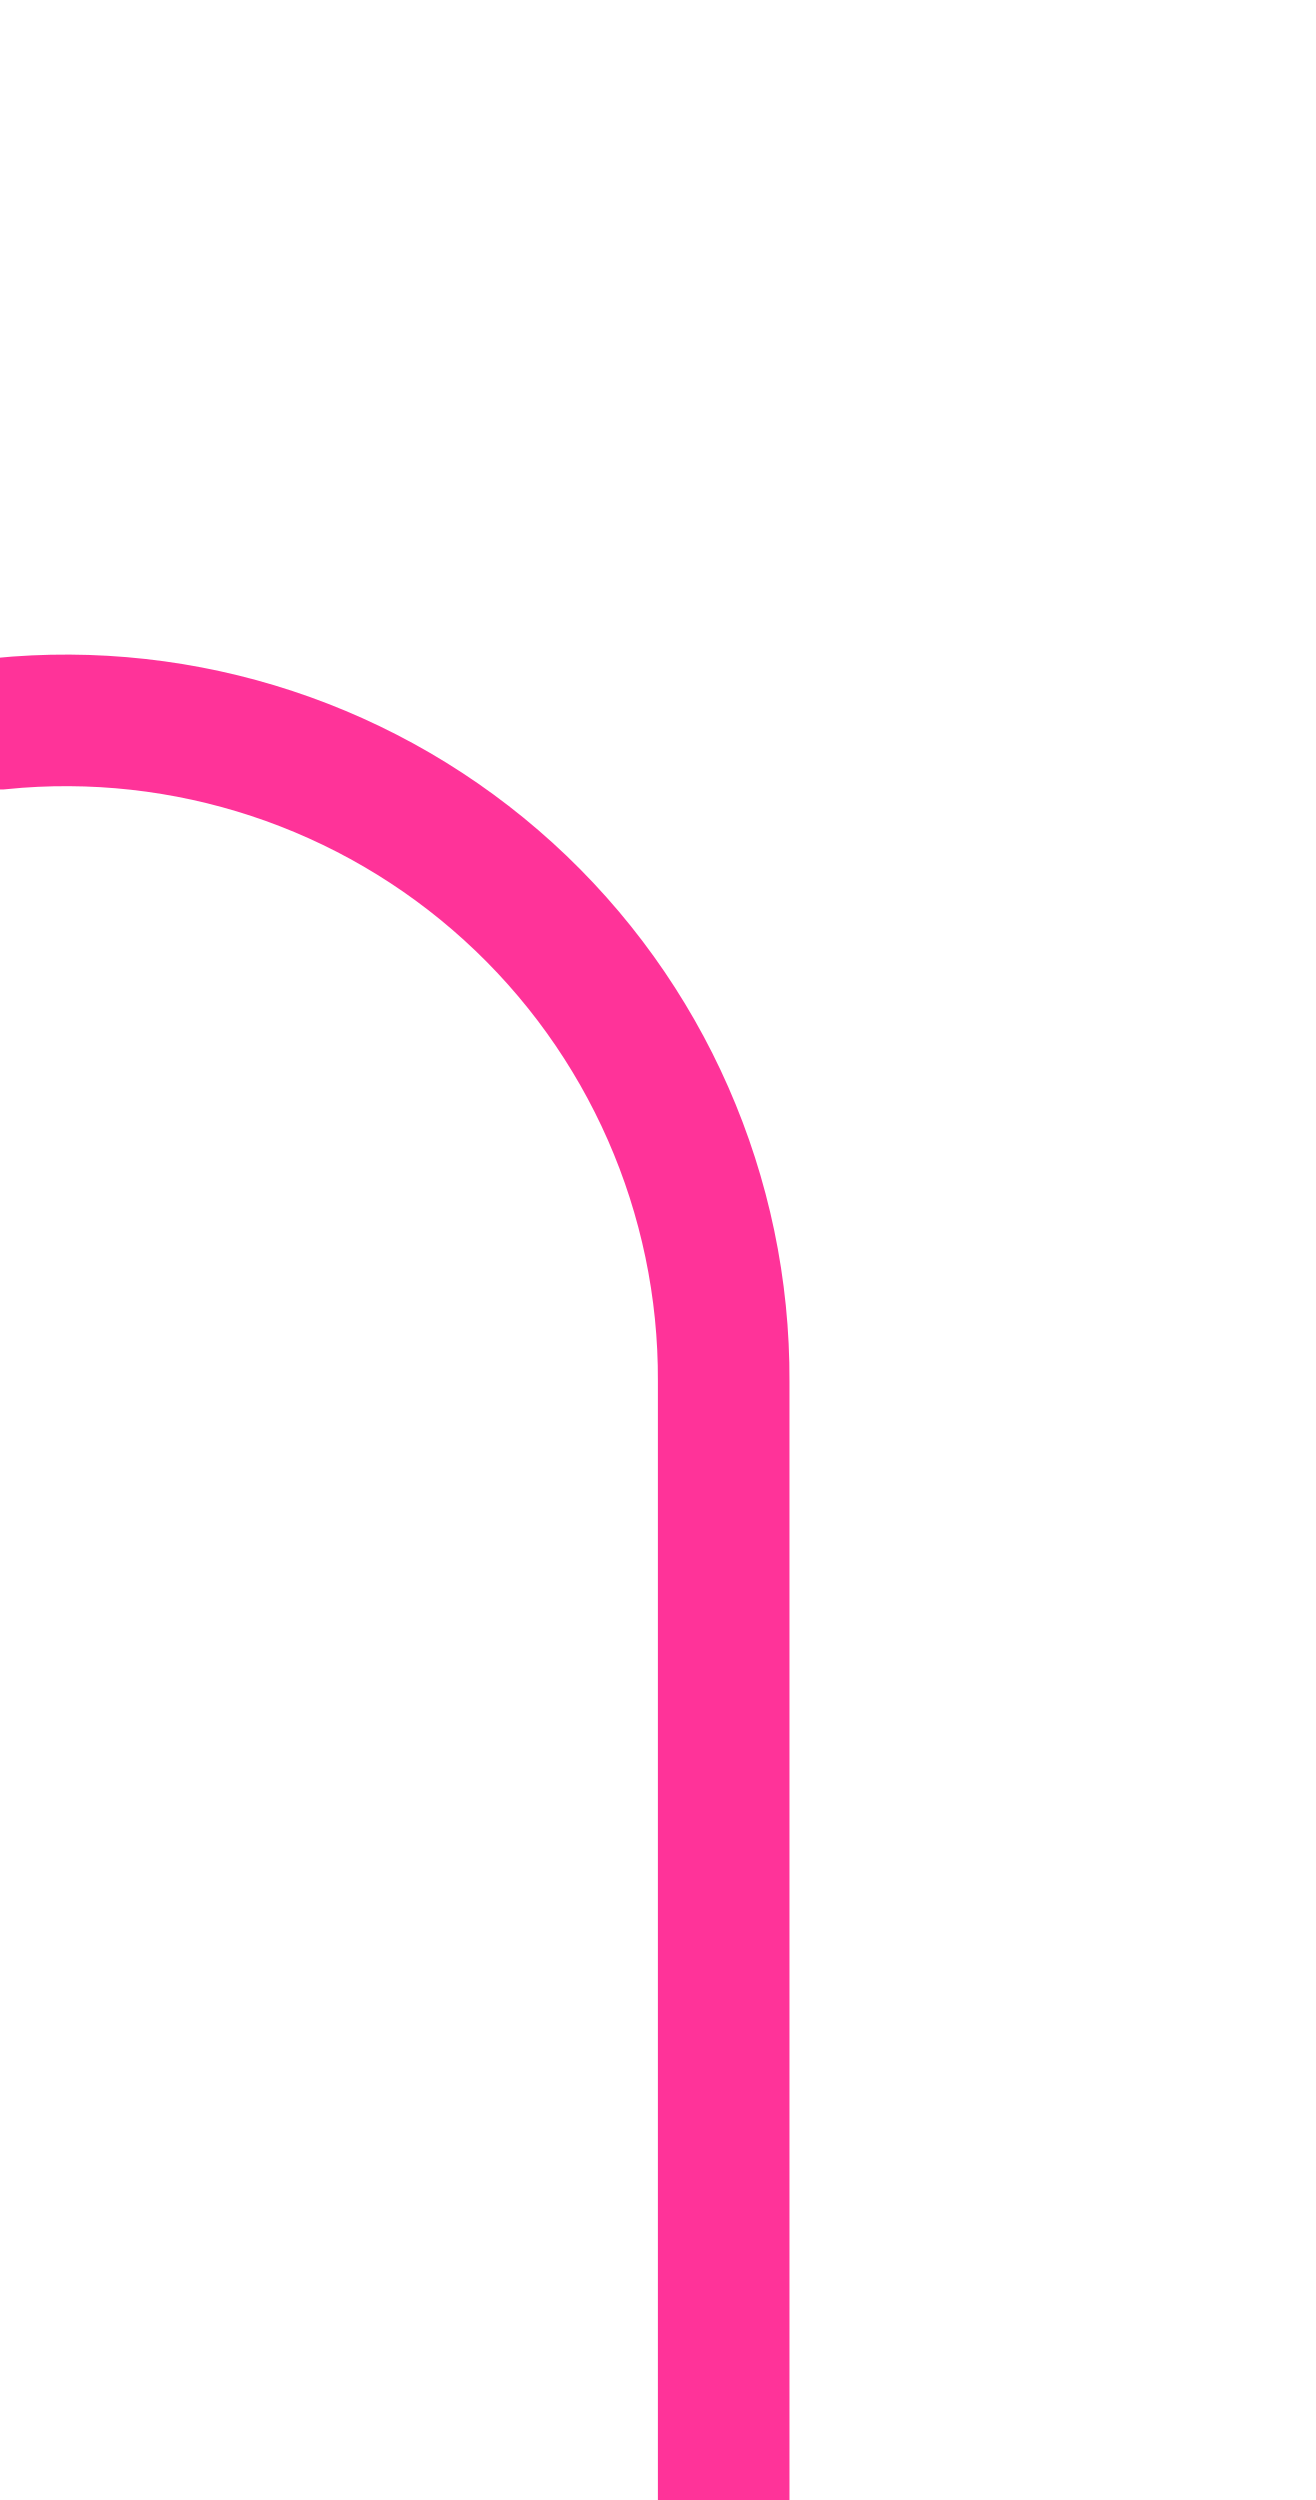
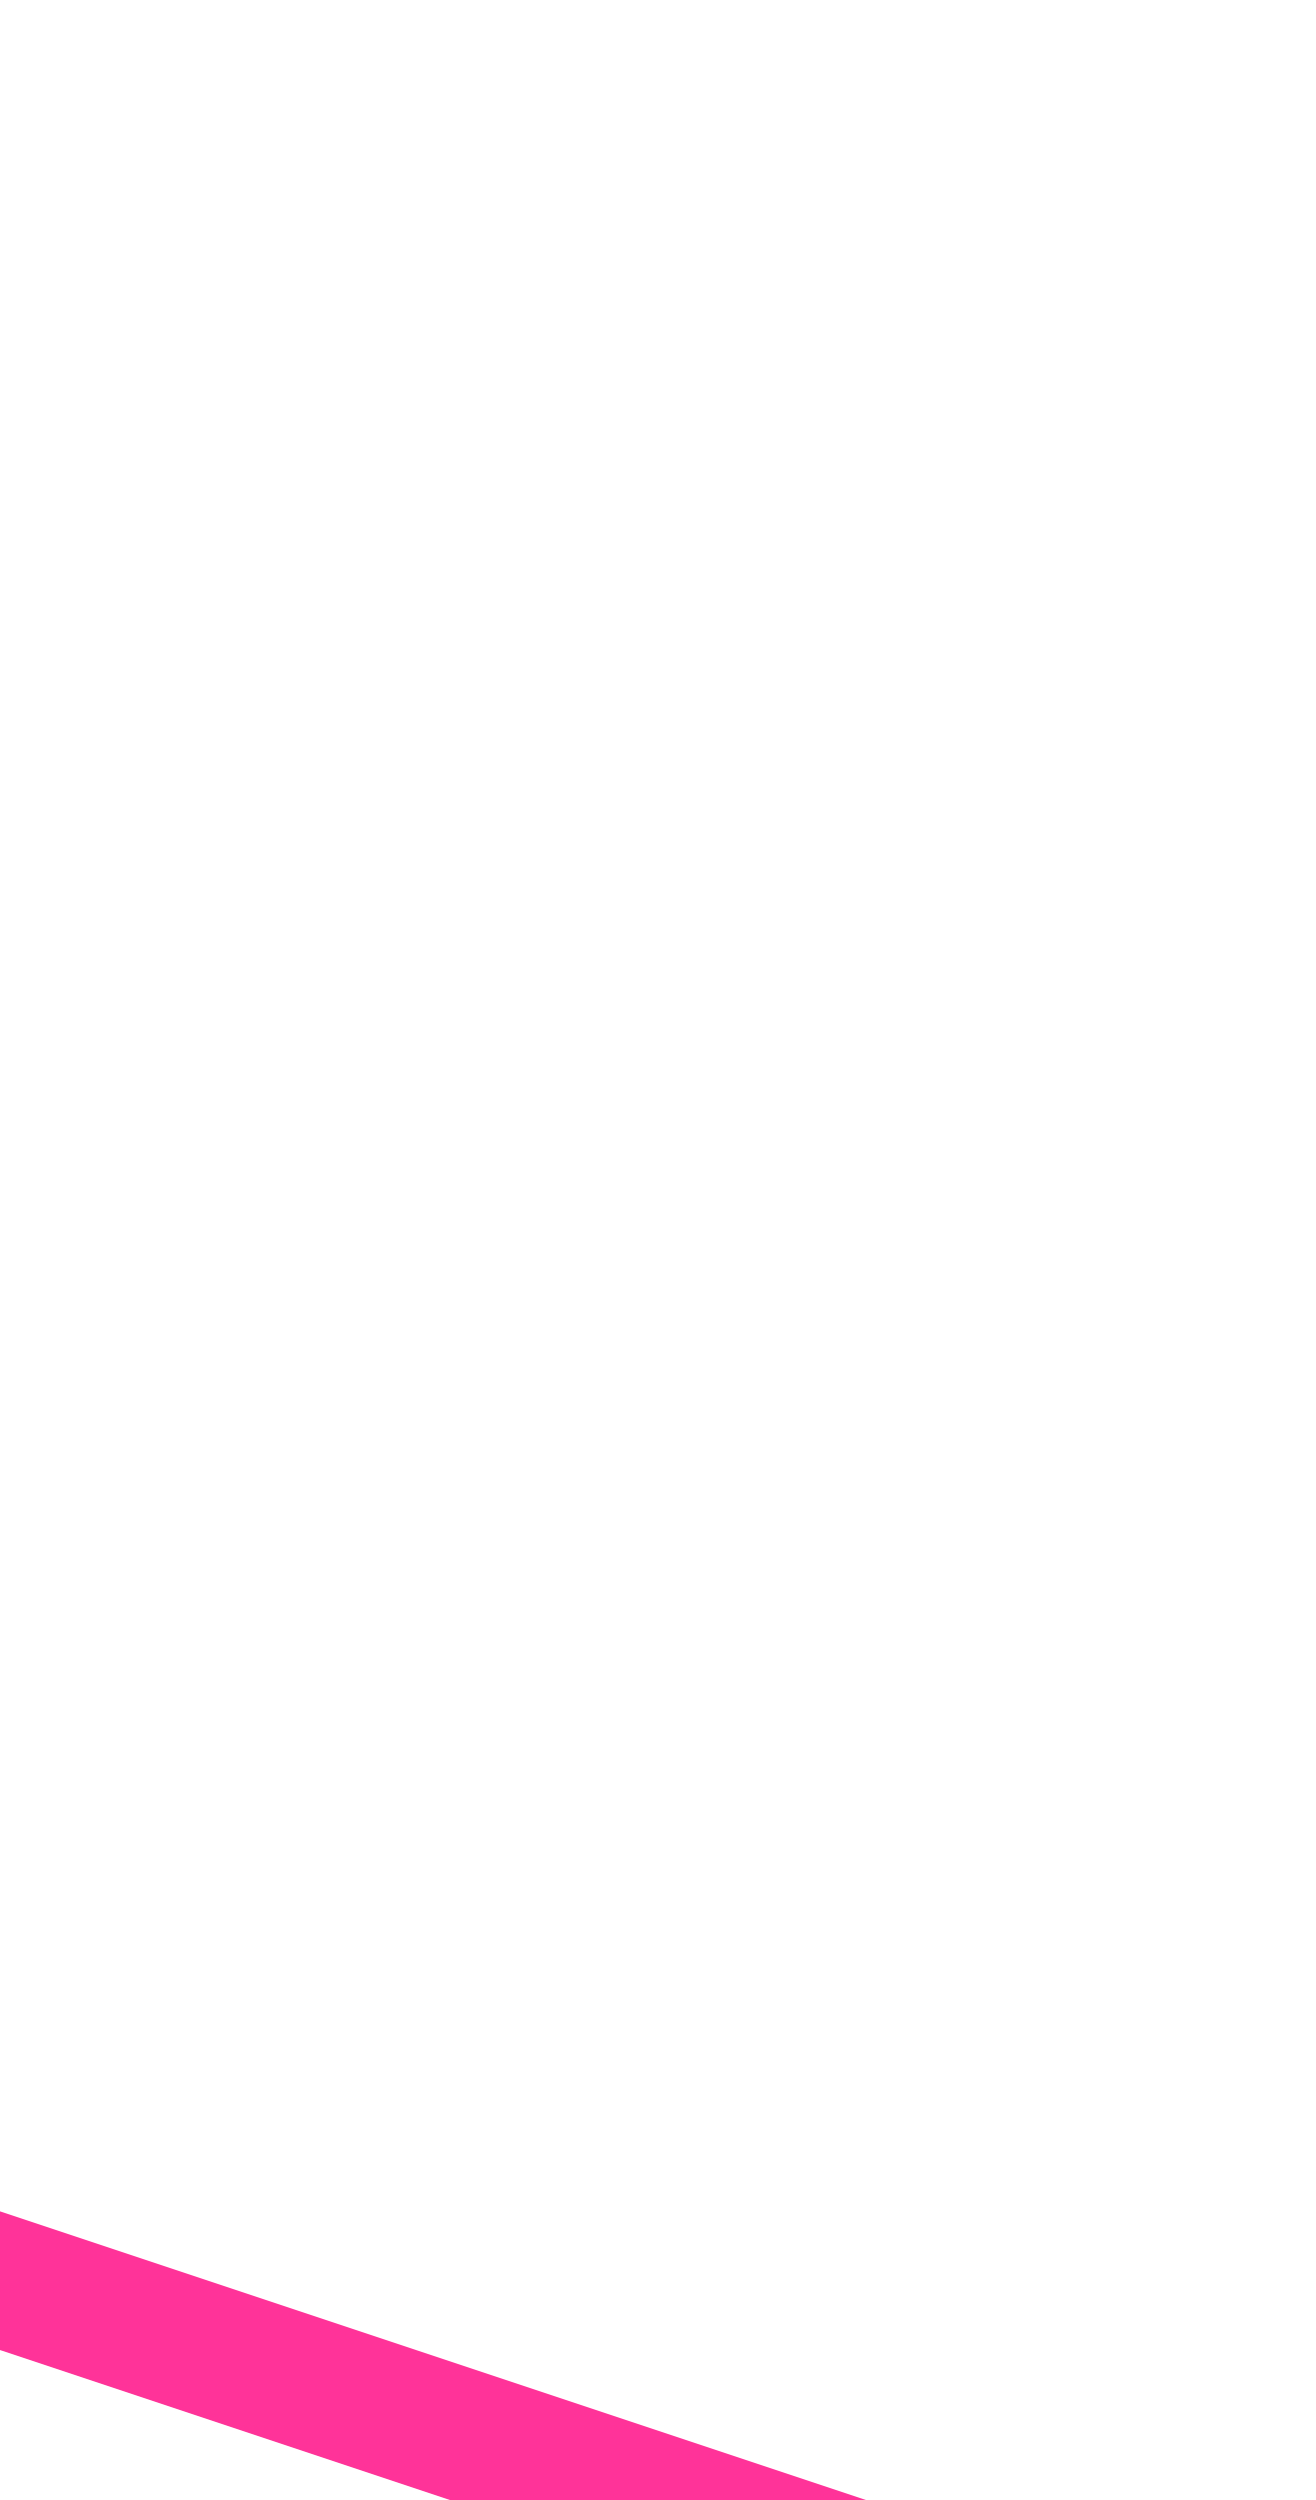
- <svg xmlns="http://www.w3.org/2000/svg" version="1.1" width="10px" height="19px" preserveAspectRatio="xMidYMin meet" viewBox="1630 585  8 19">
-   <path d="M 1510 594.5  L 1588 594.5  A 2 2 0 0 0 1590.5 592.5 A 2 2 0 0 1 1592.5 590.5 L 1629 590.5  A 5 5 0 0 1 1634.5 595.5 L 1634.5 604  " stroke-width="1" stroke="#ff3399" fill="none" />
+ <svg xmlns="http://www.w3.org/2000/svg" version="1.1" width="10px" height="19px" preserveAspectRatio="xMidYMin meet" viewBox="1629 585  8 19">
+   <path d="M 1510 594.5  L 1588 594.5  A 2 2 0 0 0 1590.5 592.5 A 2 2 0 0 1 1592.5 590.5 L 1634.5 604.5  " stroke-width="1" stroke="#ff3399" fill="none" />
  <path d="M 1512 591.5  A 3 3 0 0 0 1509 594.5 A 3 3 0 0 0 1512 597.5 A 3 3 0 0 0 1515 594.5 A 3 3 0 0 0 1512 591.5 Z " fill-rule="nonzero" fill="#ff3399" stroke="none" />
</svg>
